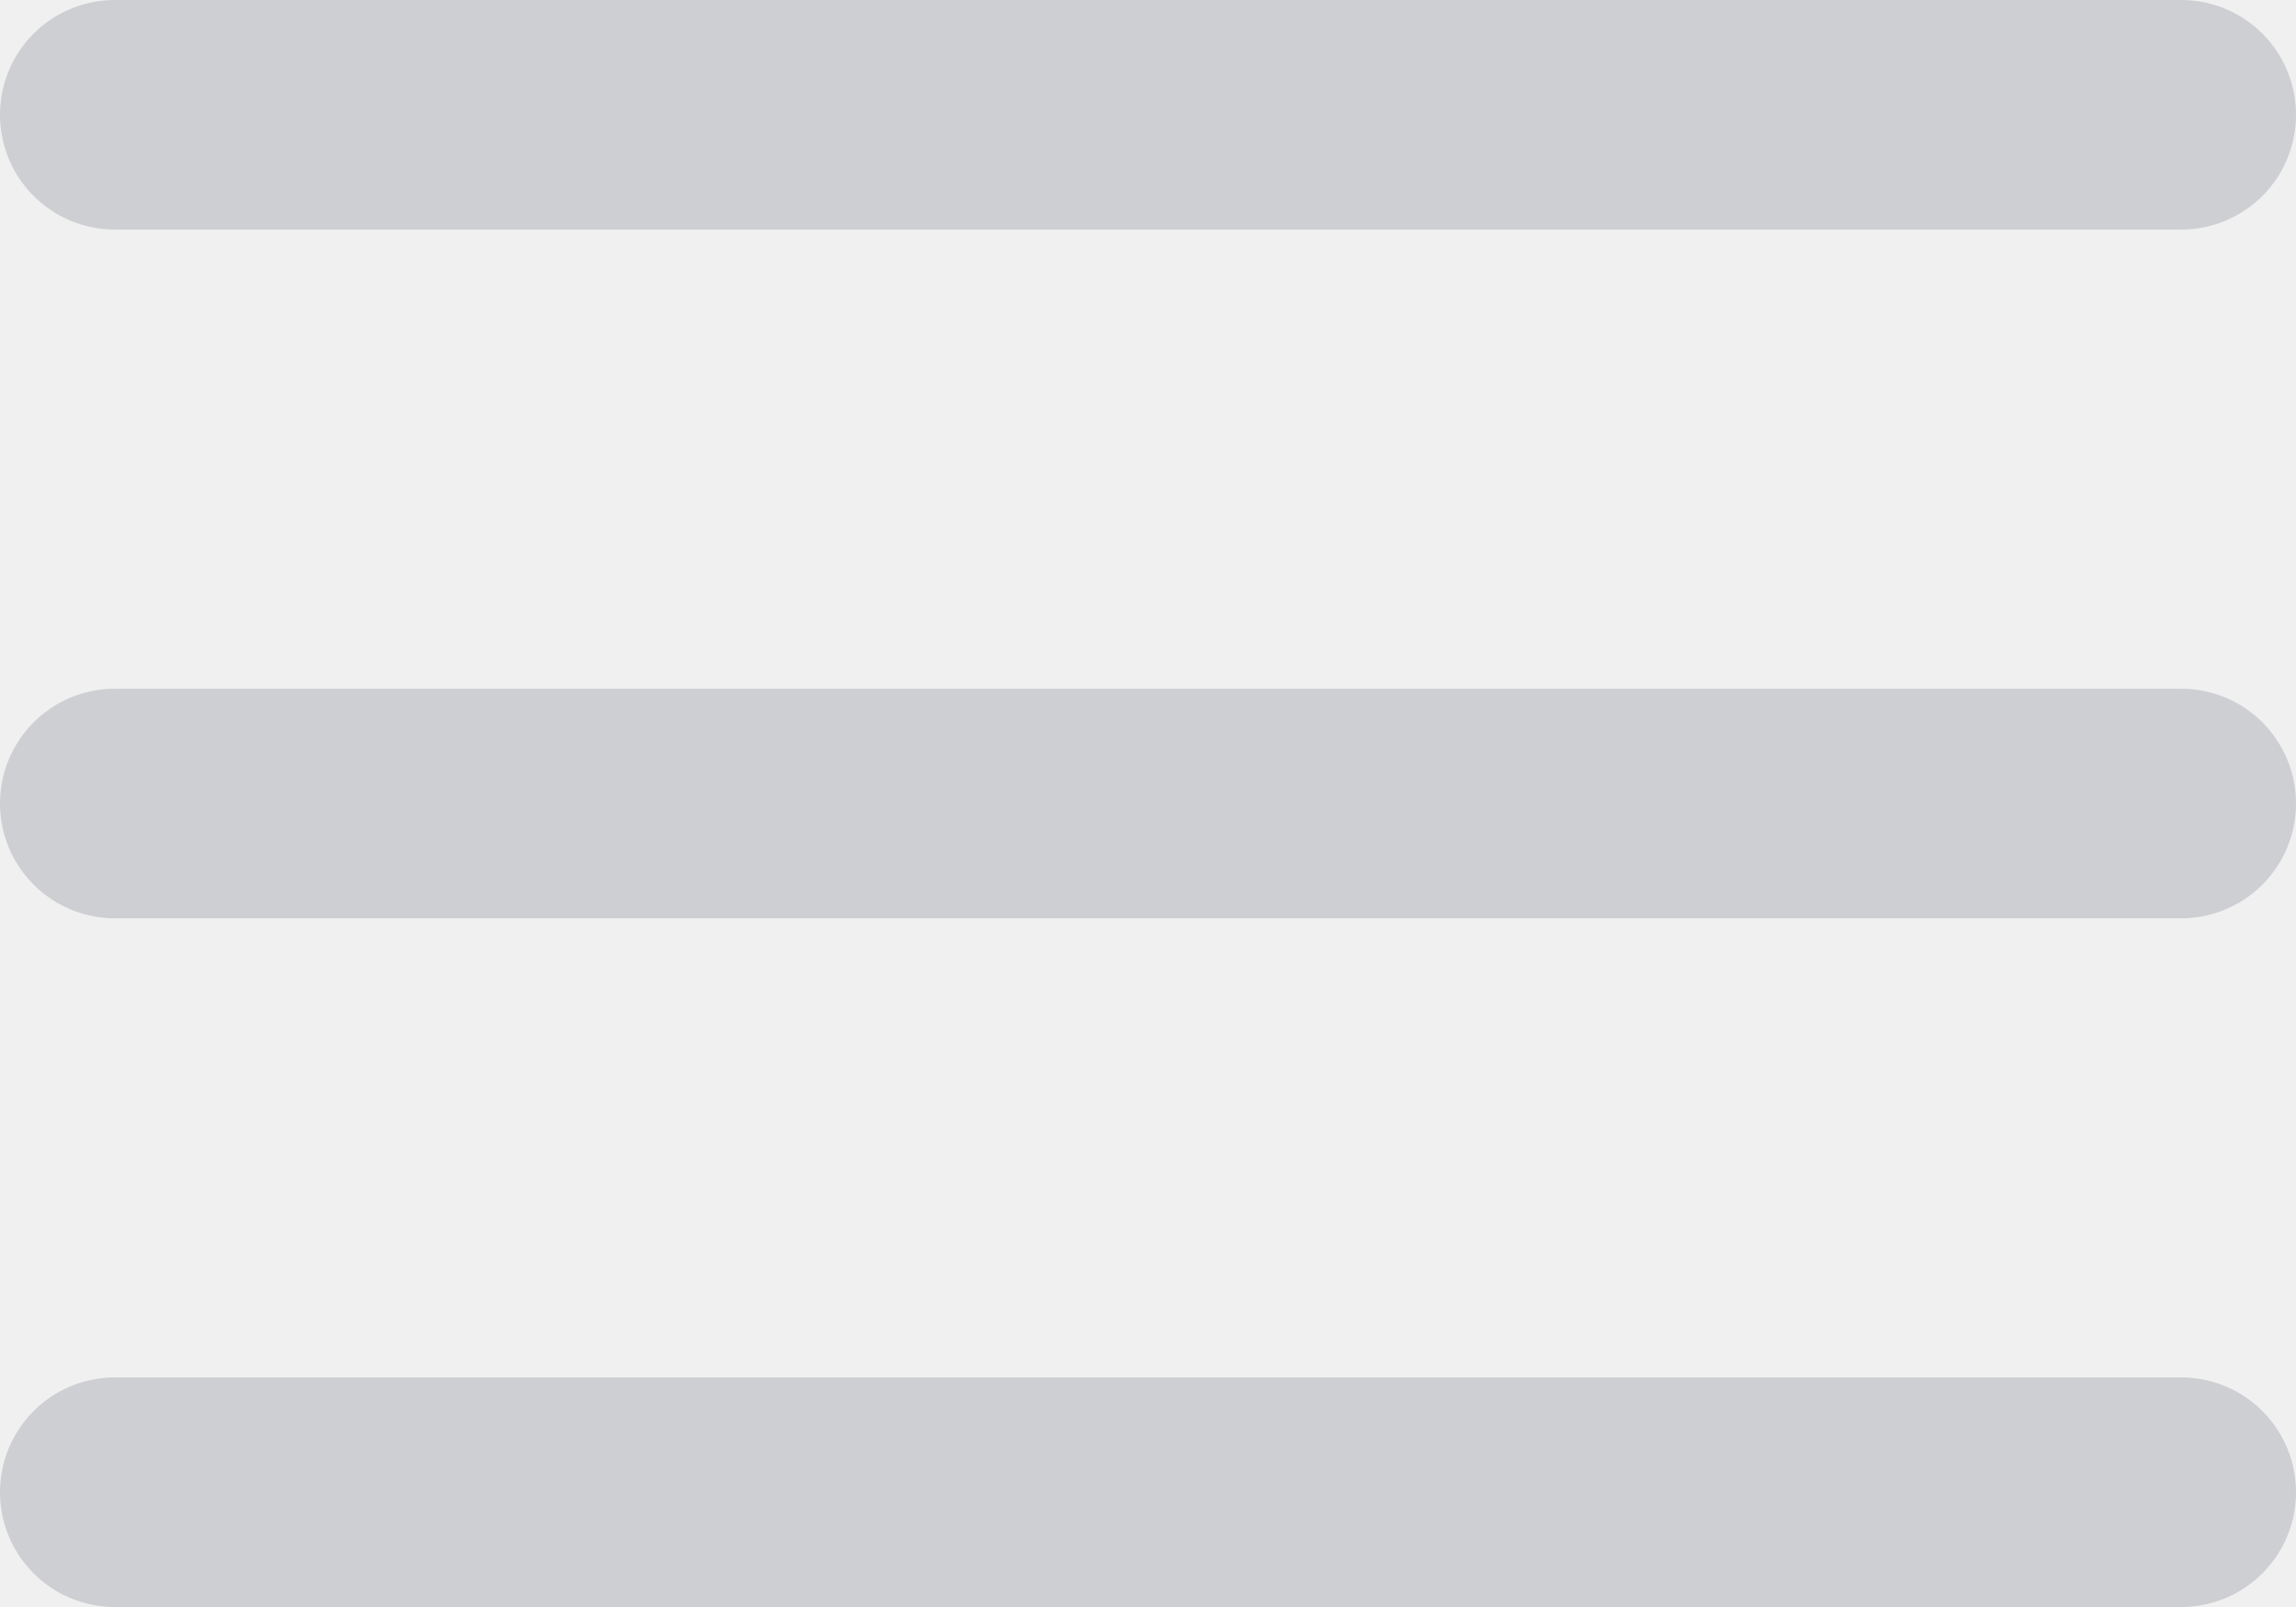
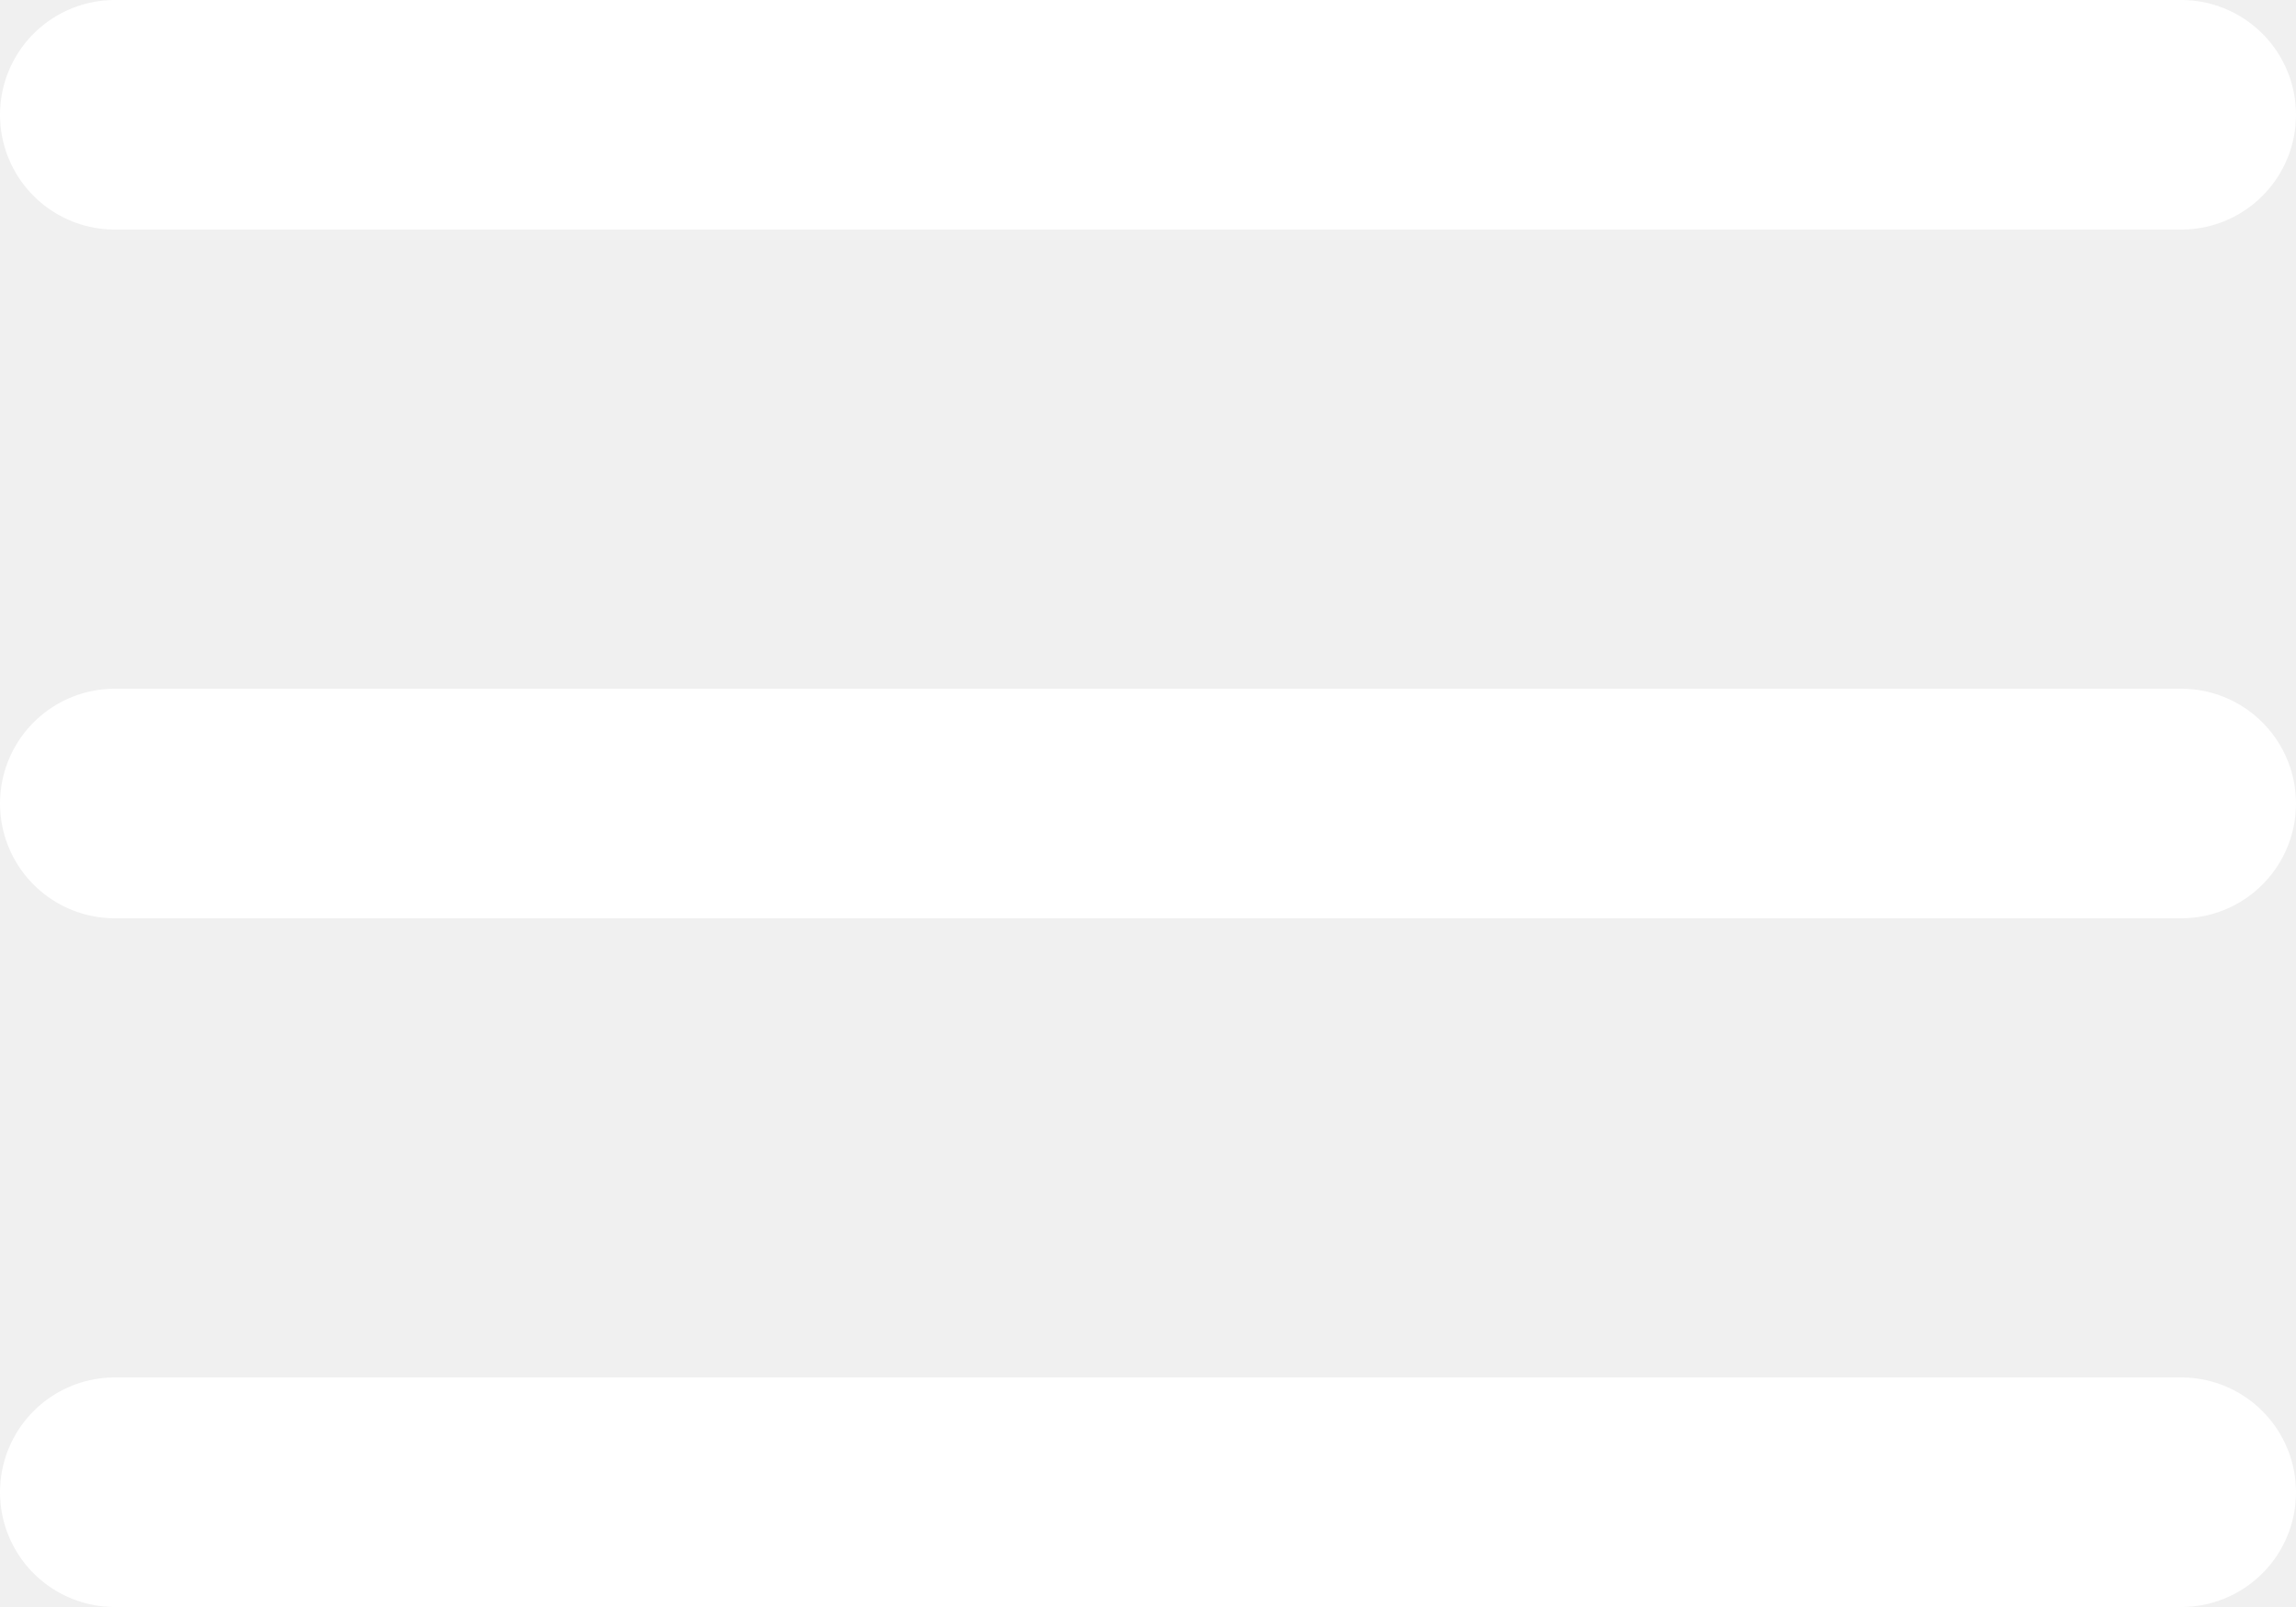
<svg xmlns="http://www.w3.org/2000/svg" width="20" height="14" viewBox="0 0 20 14" fill="none">
-   <path d="M1 7H19M1 1H19M1 13H19" stroke="#CECFD2" stroke-width="2" stroke-linecap="round" stroke-linejoin="round" />
+   <path d="M1 7H19M1 1H19M1 13H19" stroke="white" stroke-width="2" stroke-linecap="round" stroke-linejoin="round" />
</svg>
